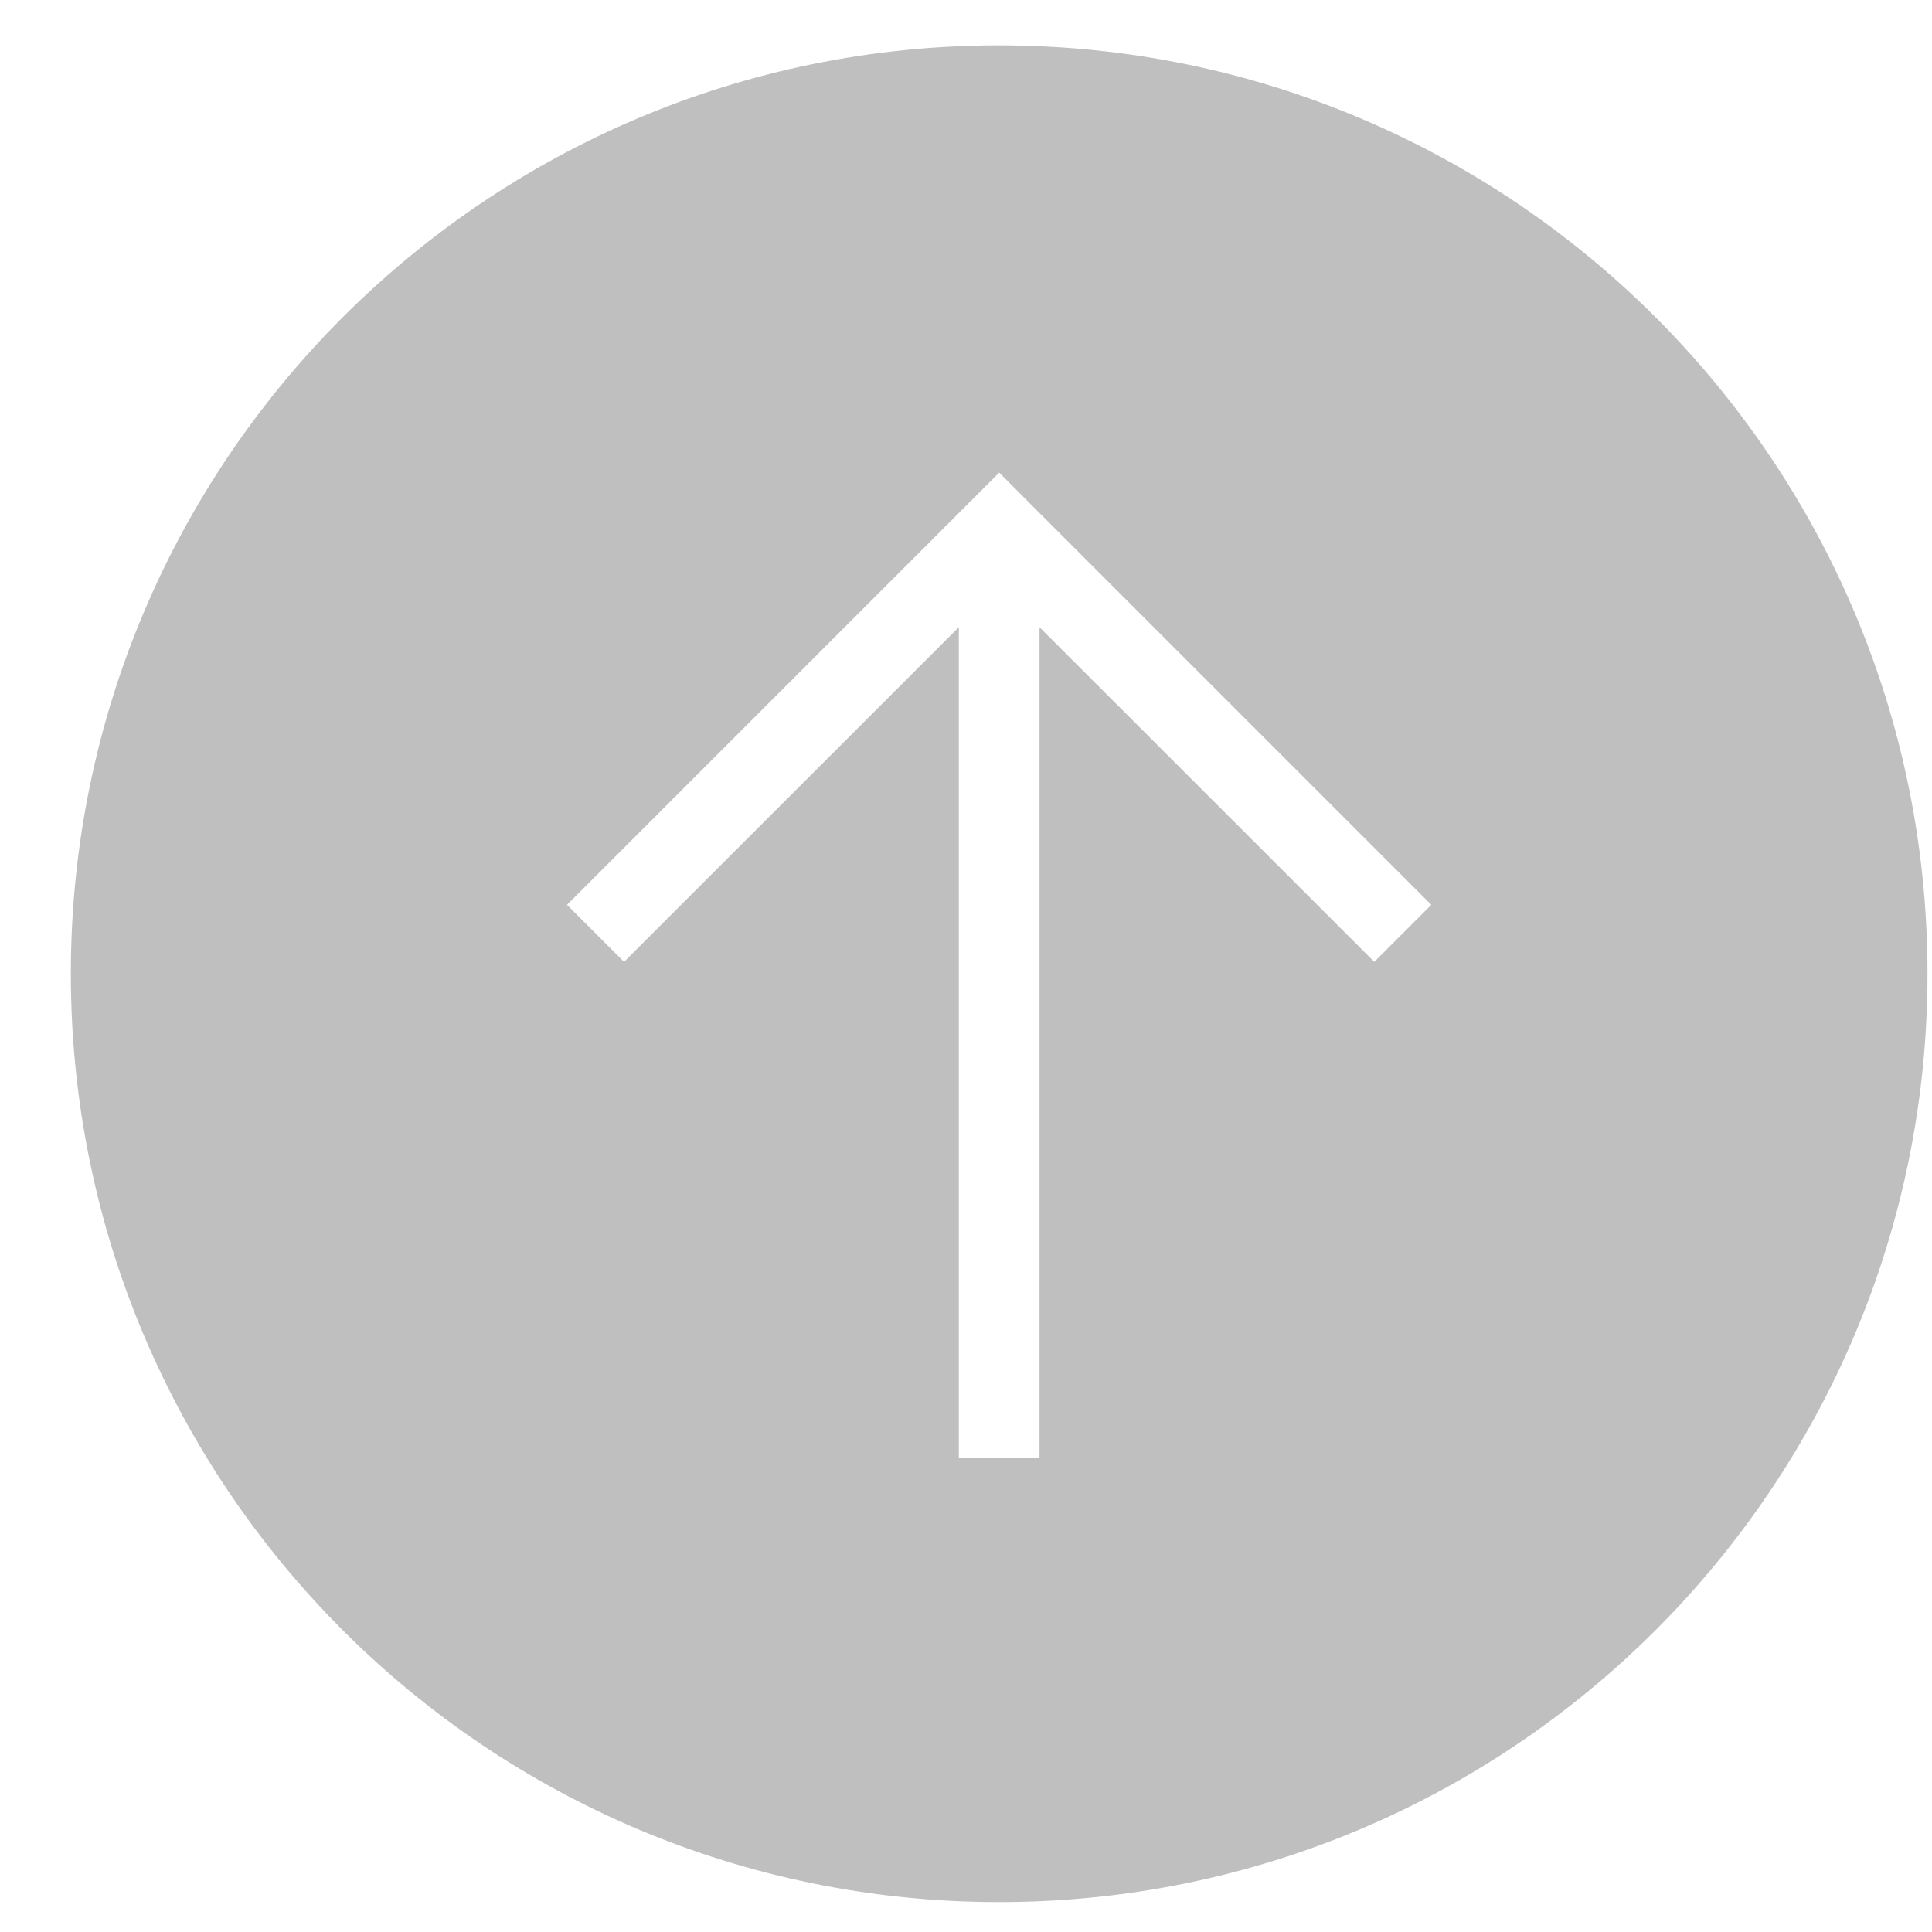
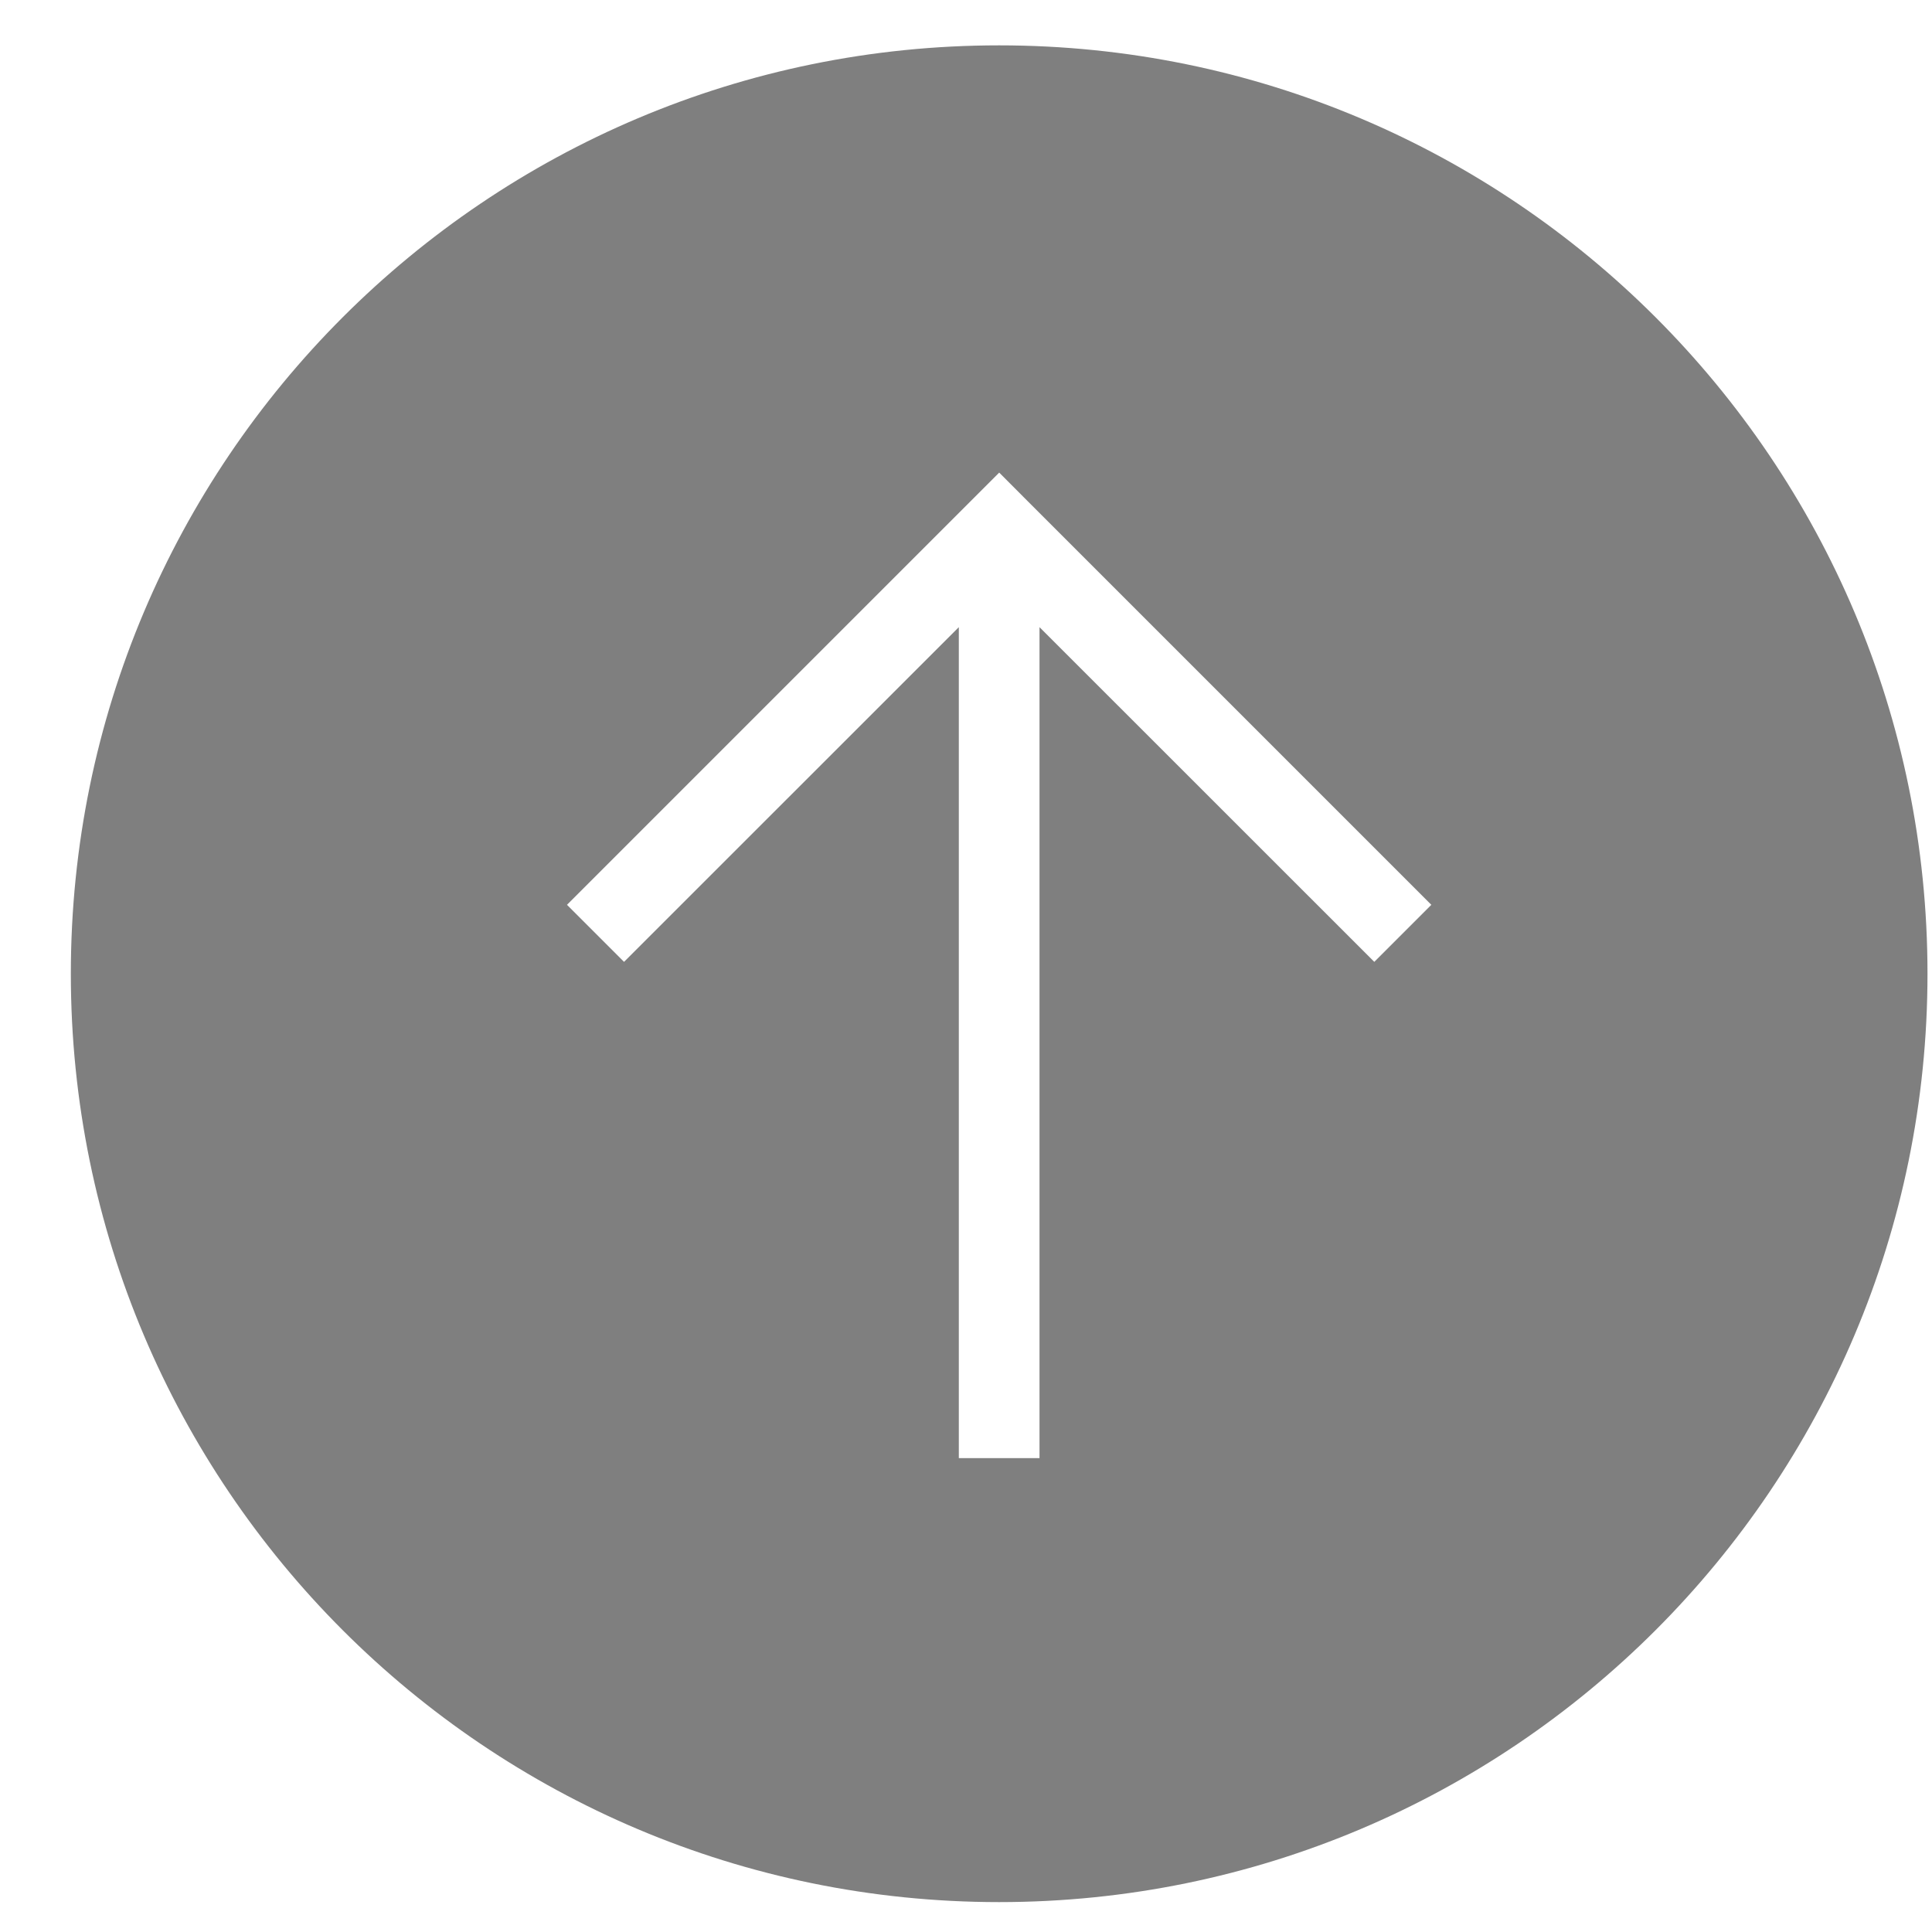
<svg xmlns="http://www.w3.org/2000/svg" width="21" height="21" viewBox="0 0 21 21" fill="none">
-   <path fill-rule="evenodd" clip-rule="evenodd" d="M10.86 20.675C16.433 20.675 20.951 16.157 20.951 10.584C20.951 5.011 16.433 0.493 10.86 0.493C5.287 0.493 0.77 5.011 0.77 10.584C0.77 16.157 5.287 20.675 10.86 20.675ZM11.171 5.448L10.861 5.137L10.55 5.448L6.163 9.835L6.783 10.455L10.422 6.817V15.849H11.299V6.817L14.938 10.455L15.558 9.835L11.171 5.448Z" fill="black" fill-opacity="0.25" />
+   <path fill-rule="evenodd" clip-rule="evenodd" d="M10.86 20.675C16.433 20.675 20.951 16.157 20.951 10.584C20.951 5.011 16.433 0.493 10.86 0.493C5.287 0.493 0.77 5.011 0.77 10.584C0.77 16.157 5.287 20.675 10.86 20.675ZM11.171 5.448L10.861 5.137L10.55 5.448L6.163 9.835L6.783 10.455L10.422 6.817V15.849H11.299V6.817L14.938 10.455L15.558 9.835L11.171 5.448Z" fill="black" fill-opacity="0.5" />
</svg>
